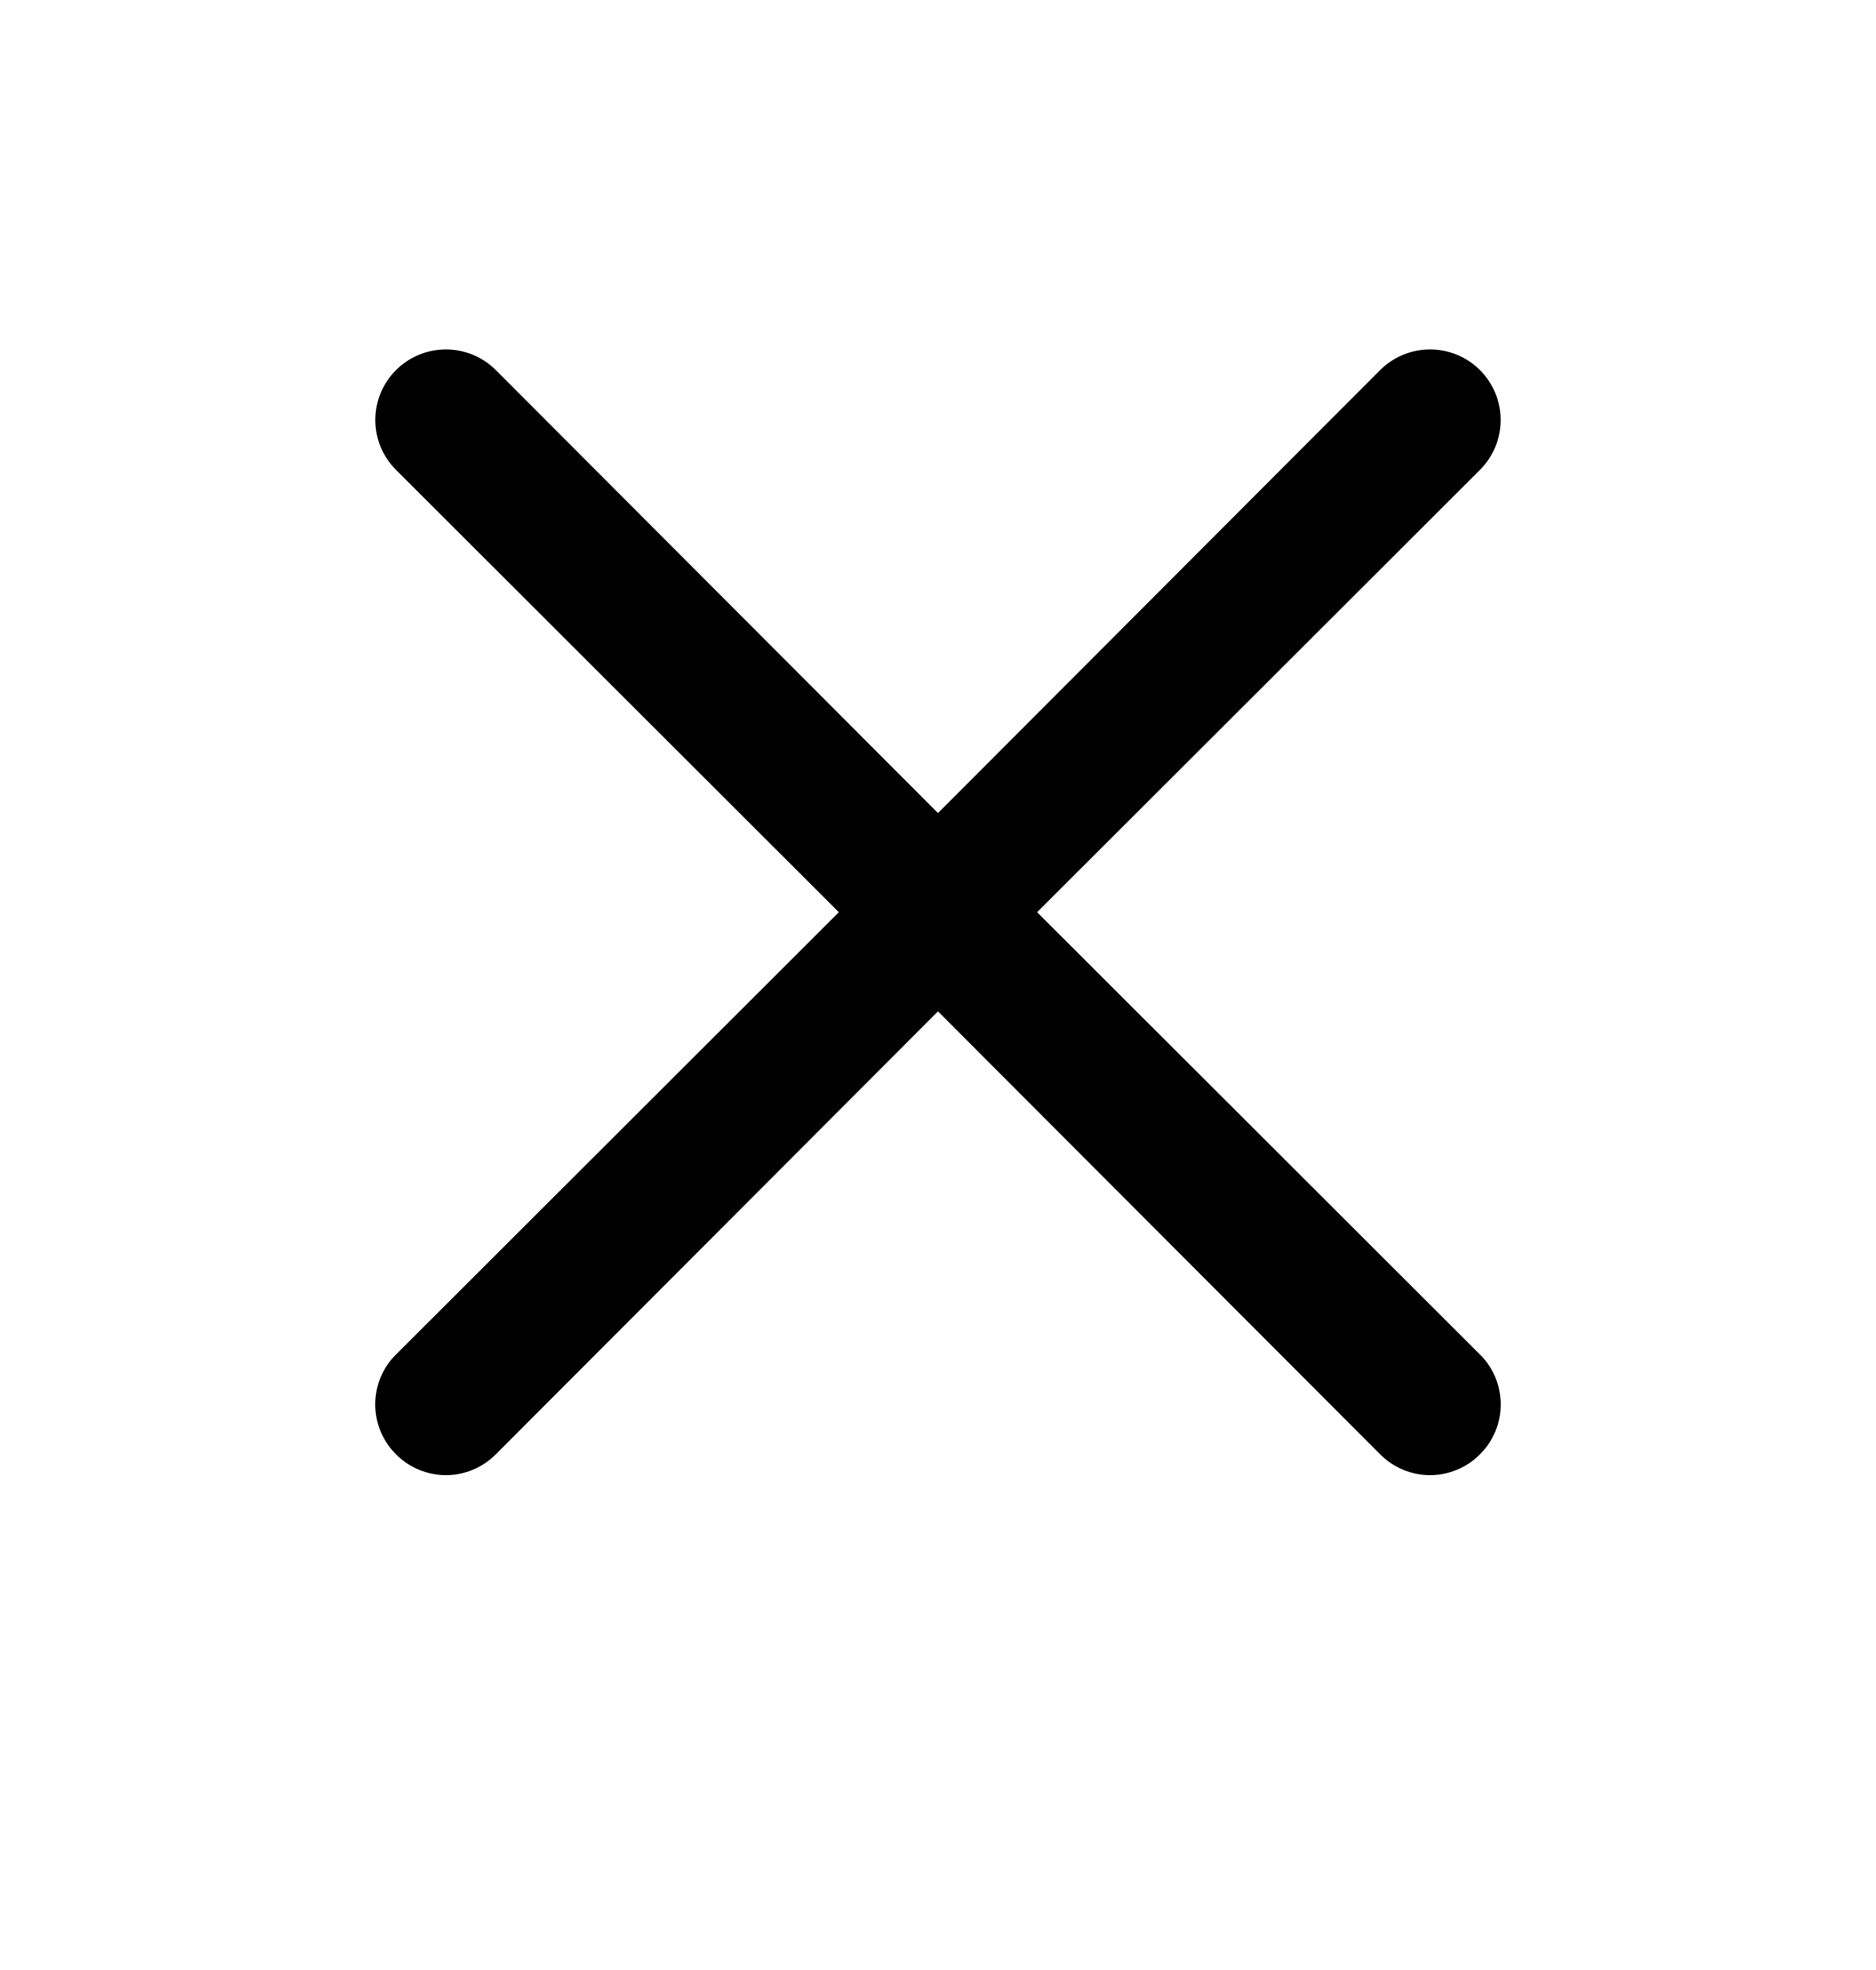
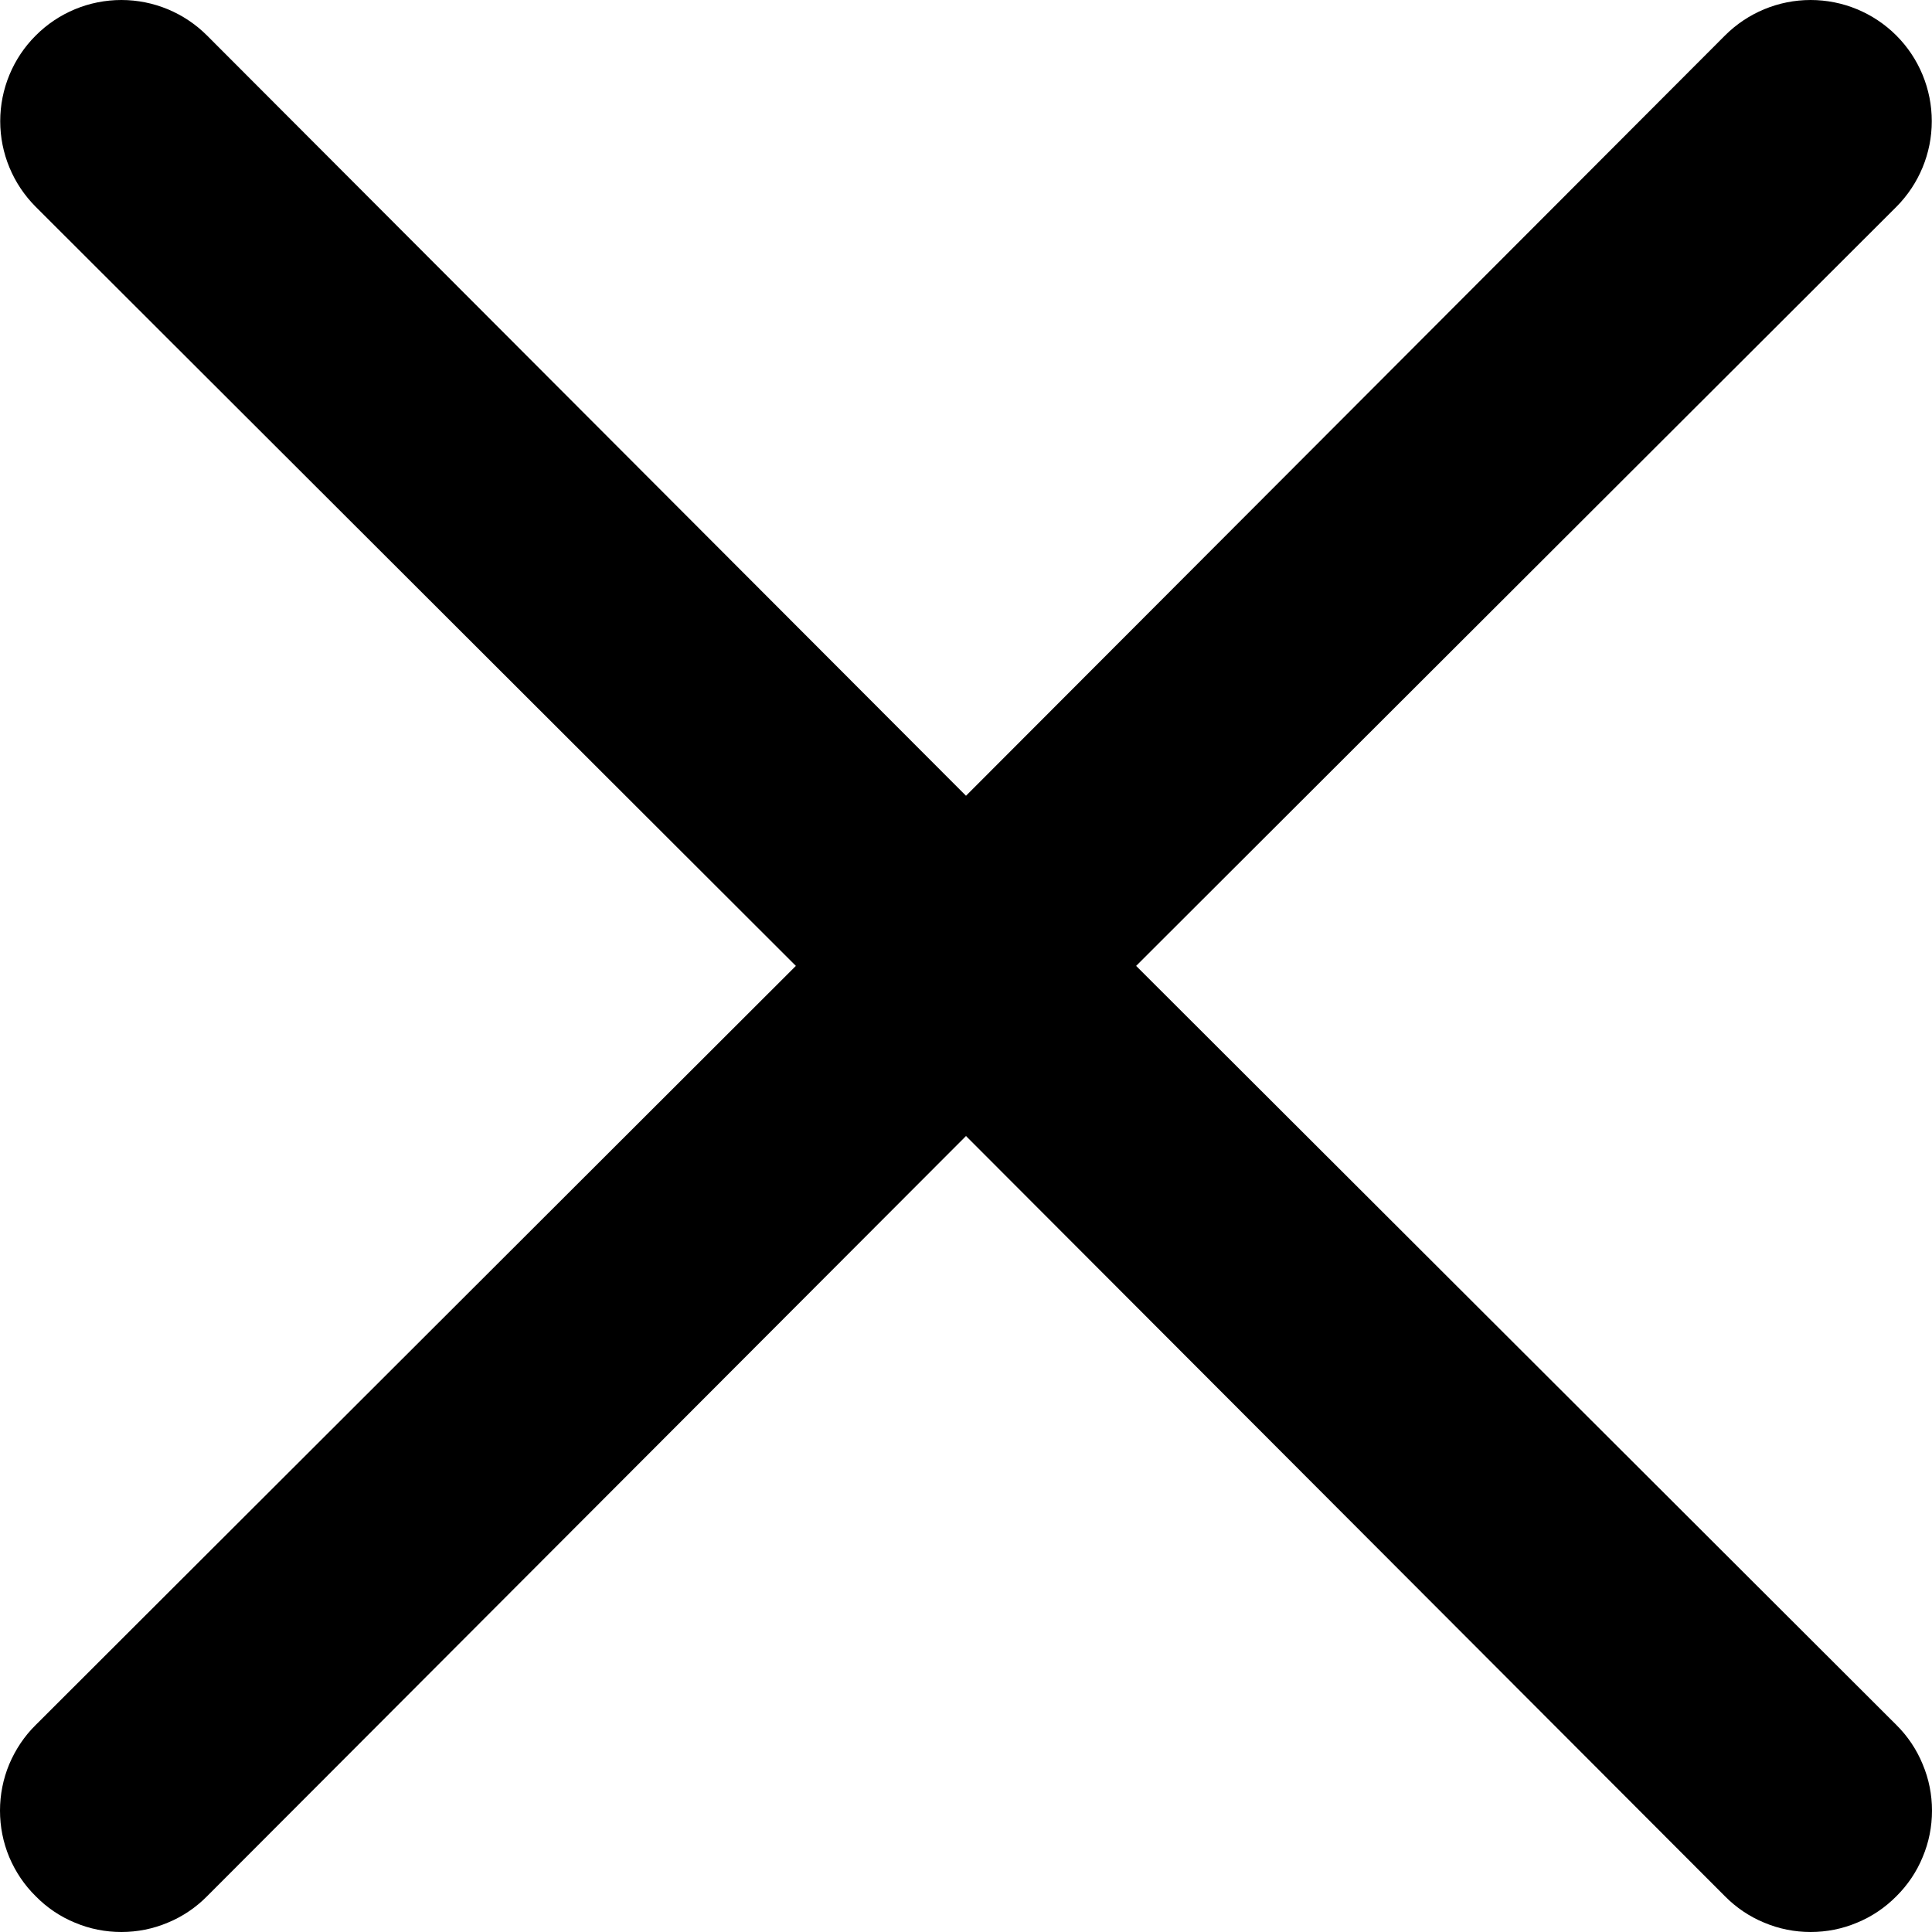
- <svg xmlns="http://www.w3.org/2000/svg" viewBox="0 0 20 21" fill="none">
-   <g id="Frame 1171277415">
-     <path id="Vector" d="M11.057 9.724L15.778 5.009C15.919 4.868 15.999 4.677 15.999 4.477C15.999 4.278 15.919 4.086 15.778 3.945C15.637 3.804 15.446 3.725 15.246 3.725C15.047 3.725 14.855 3.804 14.714 3.945L10 8.667L5.286 3.945C5.145 3.804 4.953 3.725 4.754 3.725C4.554 3.725 4.363 3.804 4.222 3.945C4.081 4.086 4.001 4.278 4.001 4.477C4.001 4.677 4.081 4.868 4.222 5.009L8.943 9.724L4.222 14.439C4.151 14.508 4.096 14.591 4.058 14.682C4.02 14.774 4 14.872 4 14.971C4 15.07 4.02 15.168 4.058 15.259C4.096 15.35 4.151 15.433 4.222 15.503C4.291 15.573 4.374 15.629 4.466 15.667C4.557 15.705 4.655 15.725 4.754 15.725C4.853 15.725 4.951 15.705 5.042 15.667C5.133 15.629 5.216 15.573 5.286 15.503L10 10.781L14.714 15.503C14.784 15.573 14.867 15.629 14.958 15.667C15.049 15.705 15.147 15.725 15.246 15.725C15.345 15.725 15.443 15.705 15.534 15.667C15.626 15.629 15.709 15.573 15.778 15.503C15.849 15.433 15.904 15.35 15.942 15.259C15.98 15.168 16 15.07 16 14.971C16 14.872 15.98 14.774 15.942 14.682C15.904 14.591 15.849 14.508 15.778 14.439L11.057 9.724Z" fill="currentColor" />
-   </g>
+ <svg xmlns="http://www.w3.org/2000/svg" viewBox="0 0 18 18" fill="none">
+   <path d="M10.585 8.999L17.668 1.927C17.879 1.715 17.998 1.428 17.998 1.129C17.998 0.83 17.879 0.542 17.668 0.331C17.456 0.119 17.169 0 16.869 0C16.57 0 16.283 0.119 16.071 0.331L9 7.414L1.929 0.331C1.717 0.119 1.43 2.65824e-07 1.131 2.68055e-07C0.831 2.70286e-07 0.544 0.119 0.333 0.331C0.121 0.542 0.002 0.83 0.002 1.129C0.002 1.428 0.121 1.715 0.333 1.927L7.415 8.999L0.333 16.071C0.227 16.175 0.144 16.3 0.086 16.437C0.029 16.574 0 16.721 0 16.869C0 17.018 0.029 17.165 0.086 17.302C0.144 17.439 0.227 17.563 0.333 17.667C0.437 17.773 0.561 17.857 0.698 17.913C0.835 17.971 0.982 18 1.131 18C1.279 18 1.426 17.971 1.563 17.913C1.7 17.857 1.824 17.773 1.929 17.667L9 10.584L16.071 17.667C16.176 17.773 16.3 17.857 16.437 17.913C16.574 17.971 16.721 18 16.869 18C17.018 18 17.165 17.971 17.302 17.913C17.439 17.857 17.563 17.773 17.668 17.667C17.773 17.563 17.857 17.439 17.913 17.302C17.971 17.165 18 17.018 18 16.869C18 16.721 17.971 16.574 17.913 16.437C17.857 16.3 17.773 16.175 17.668 16.071L10.585 8.999Z" fill="currentColor" />
</svg>
